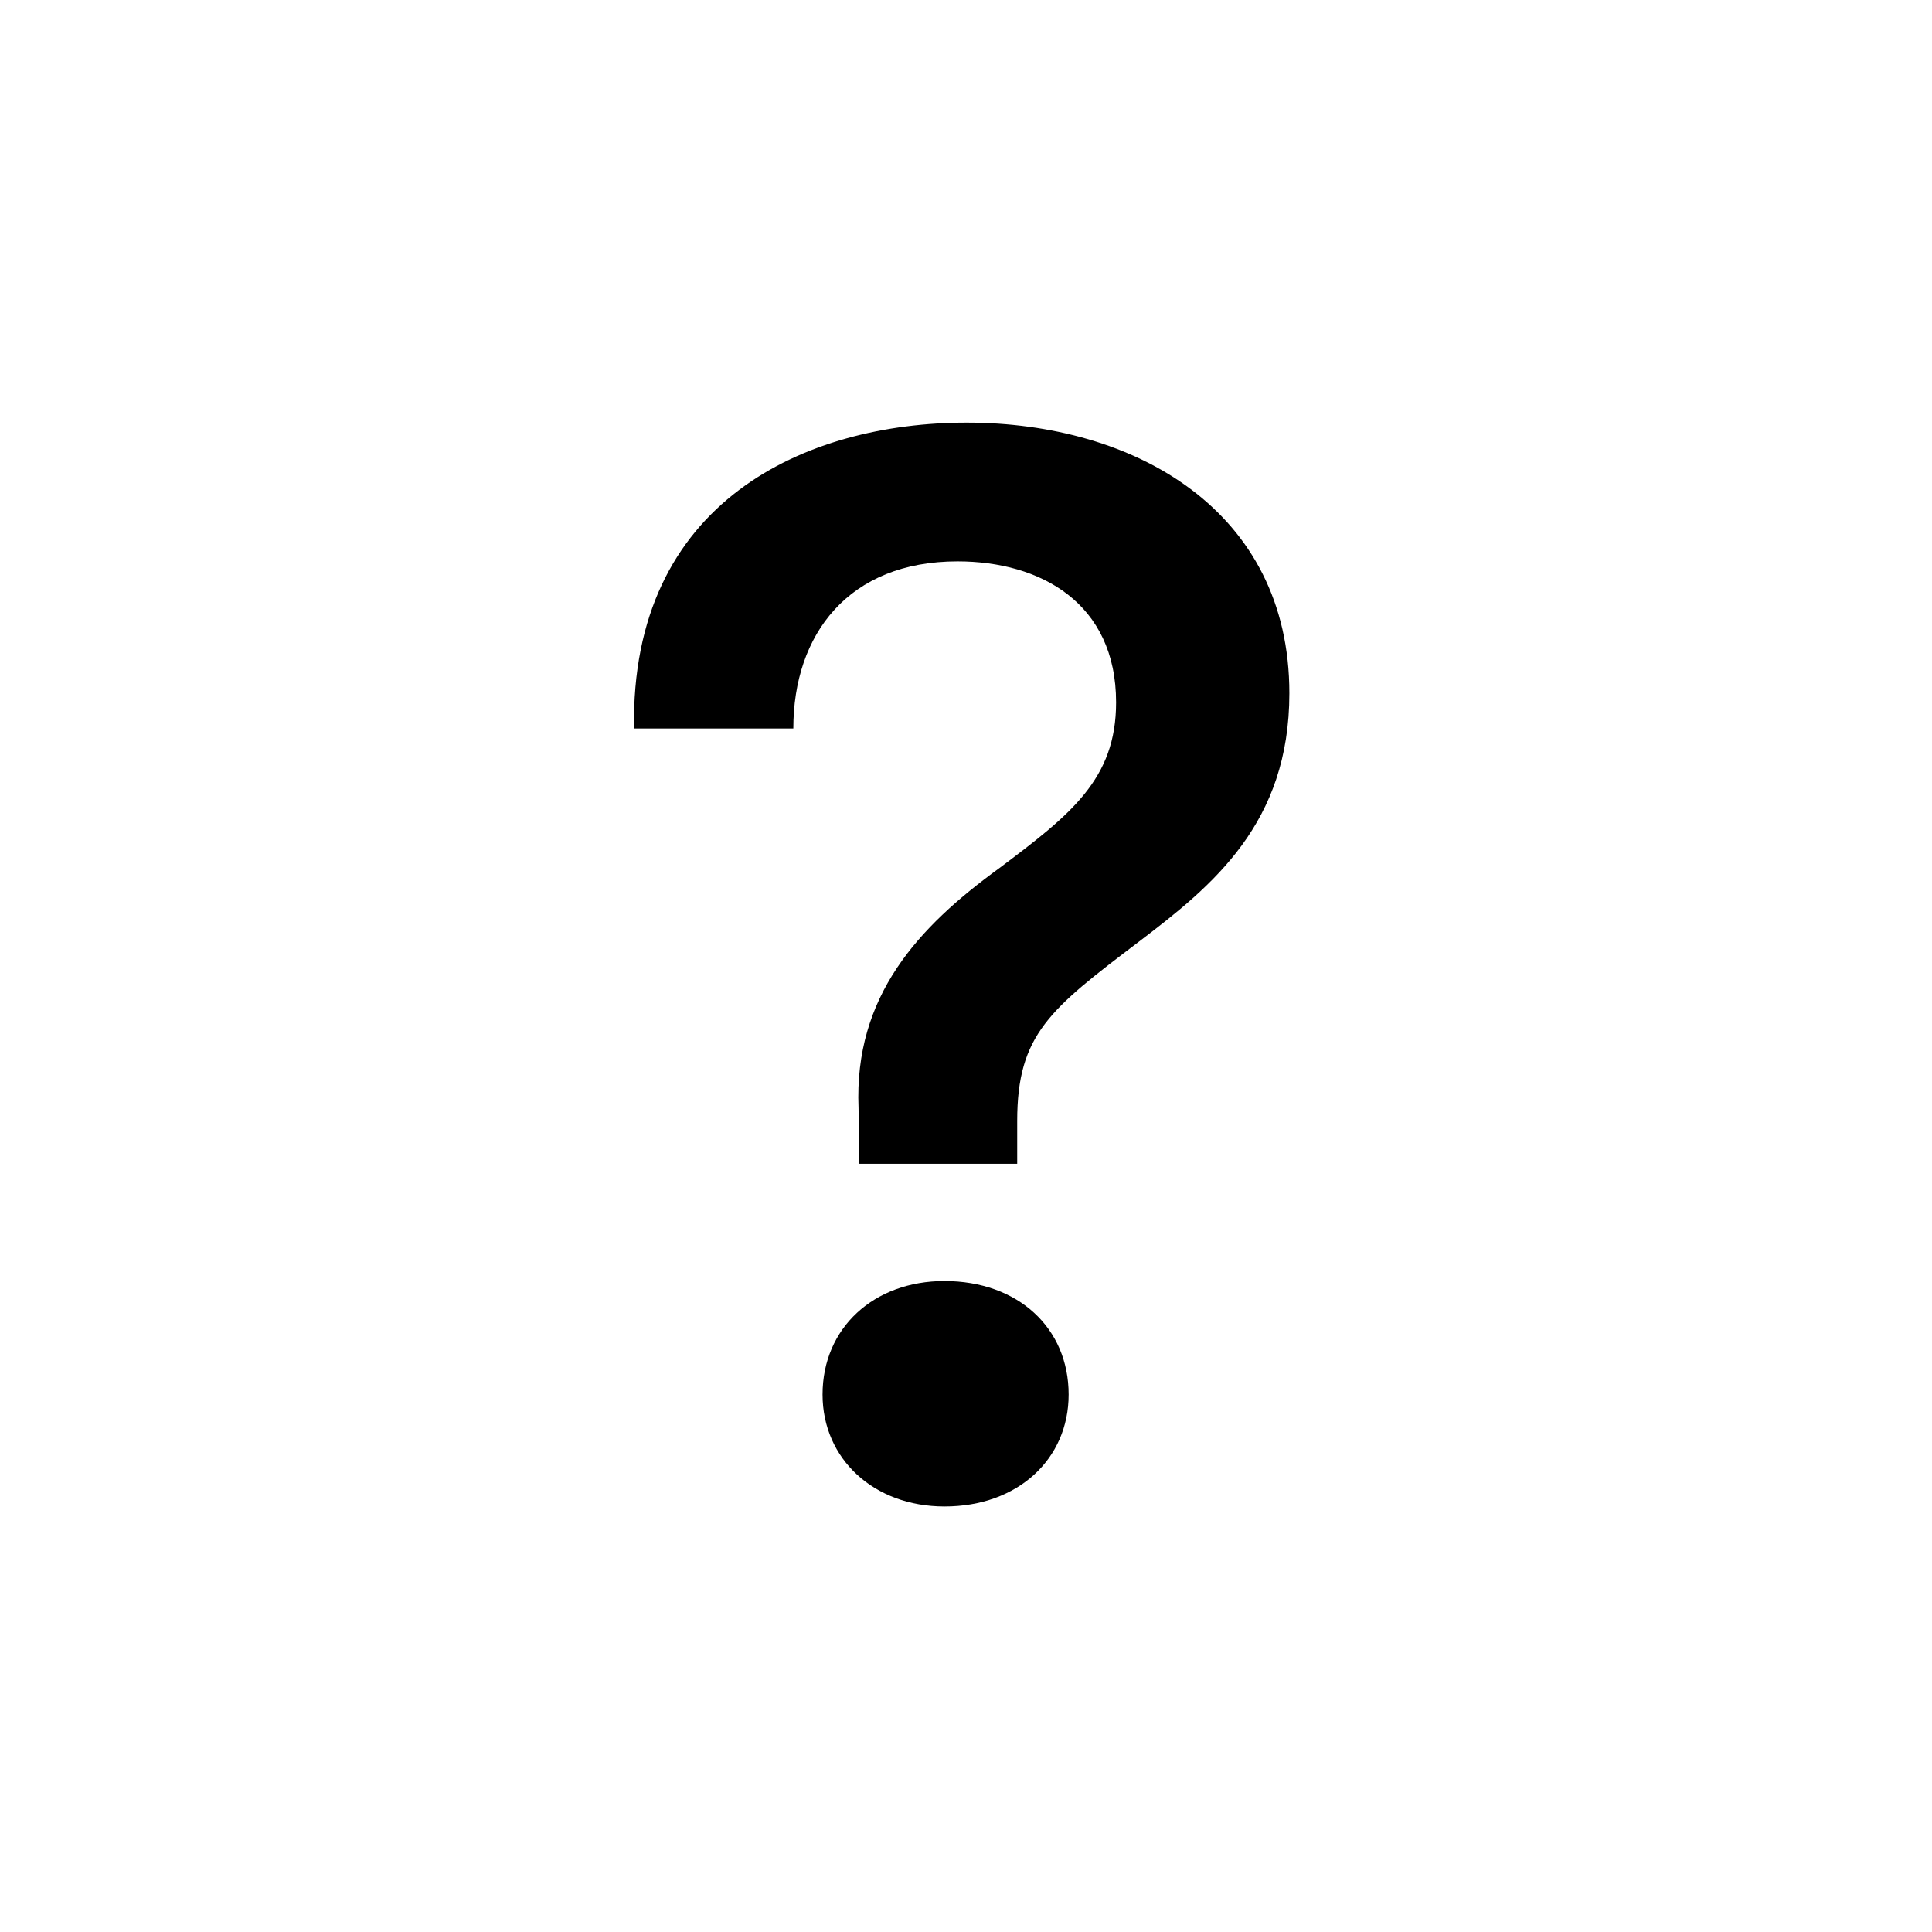
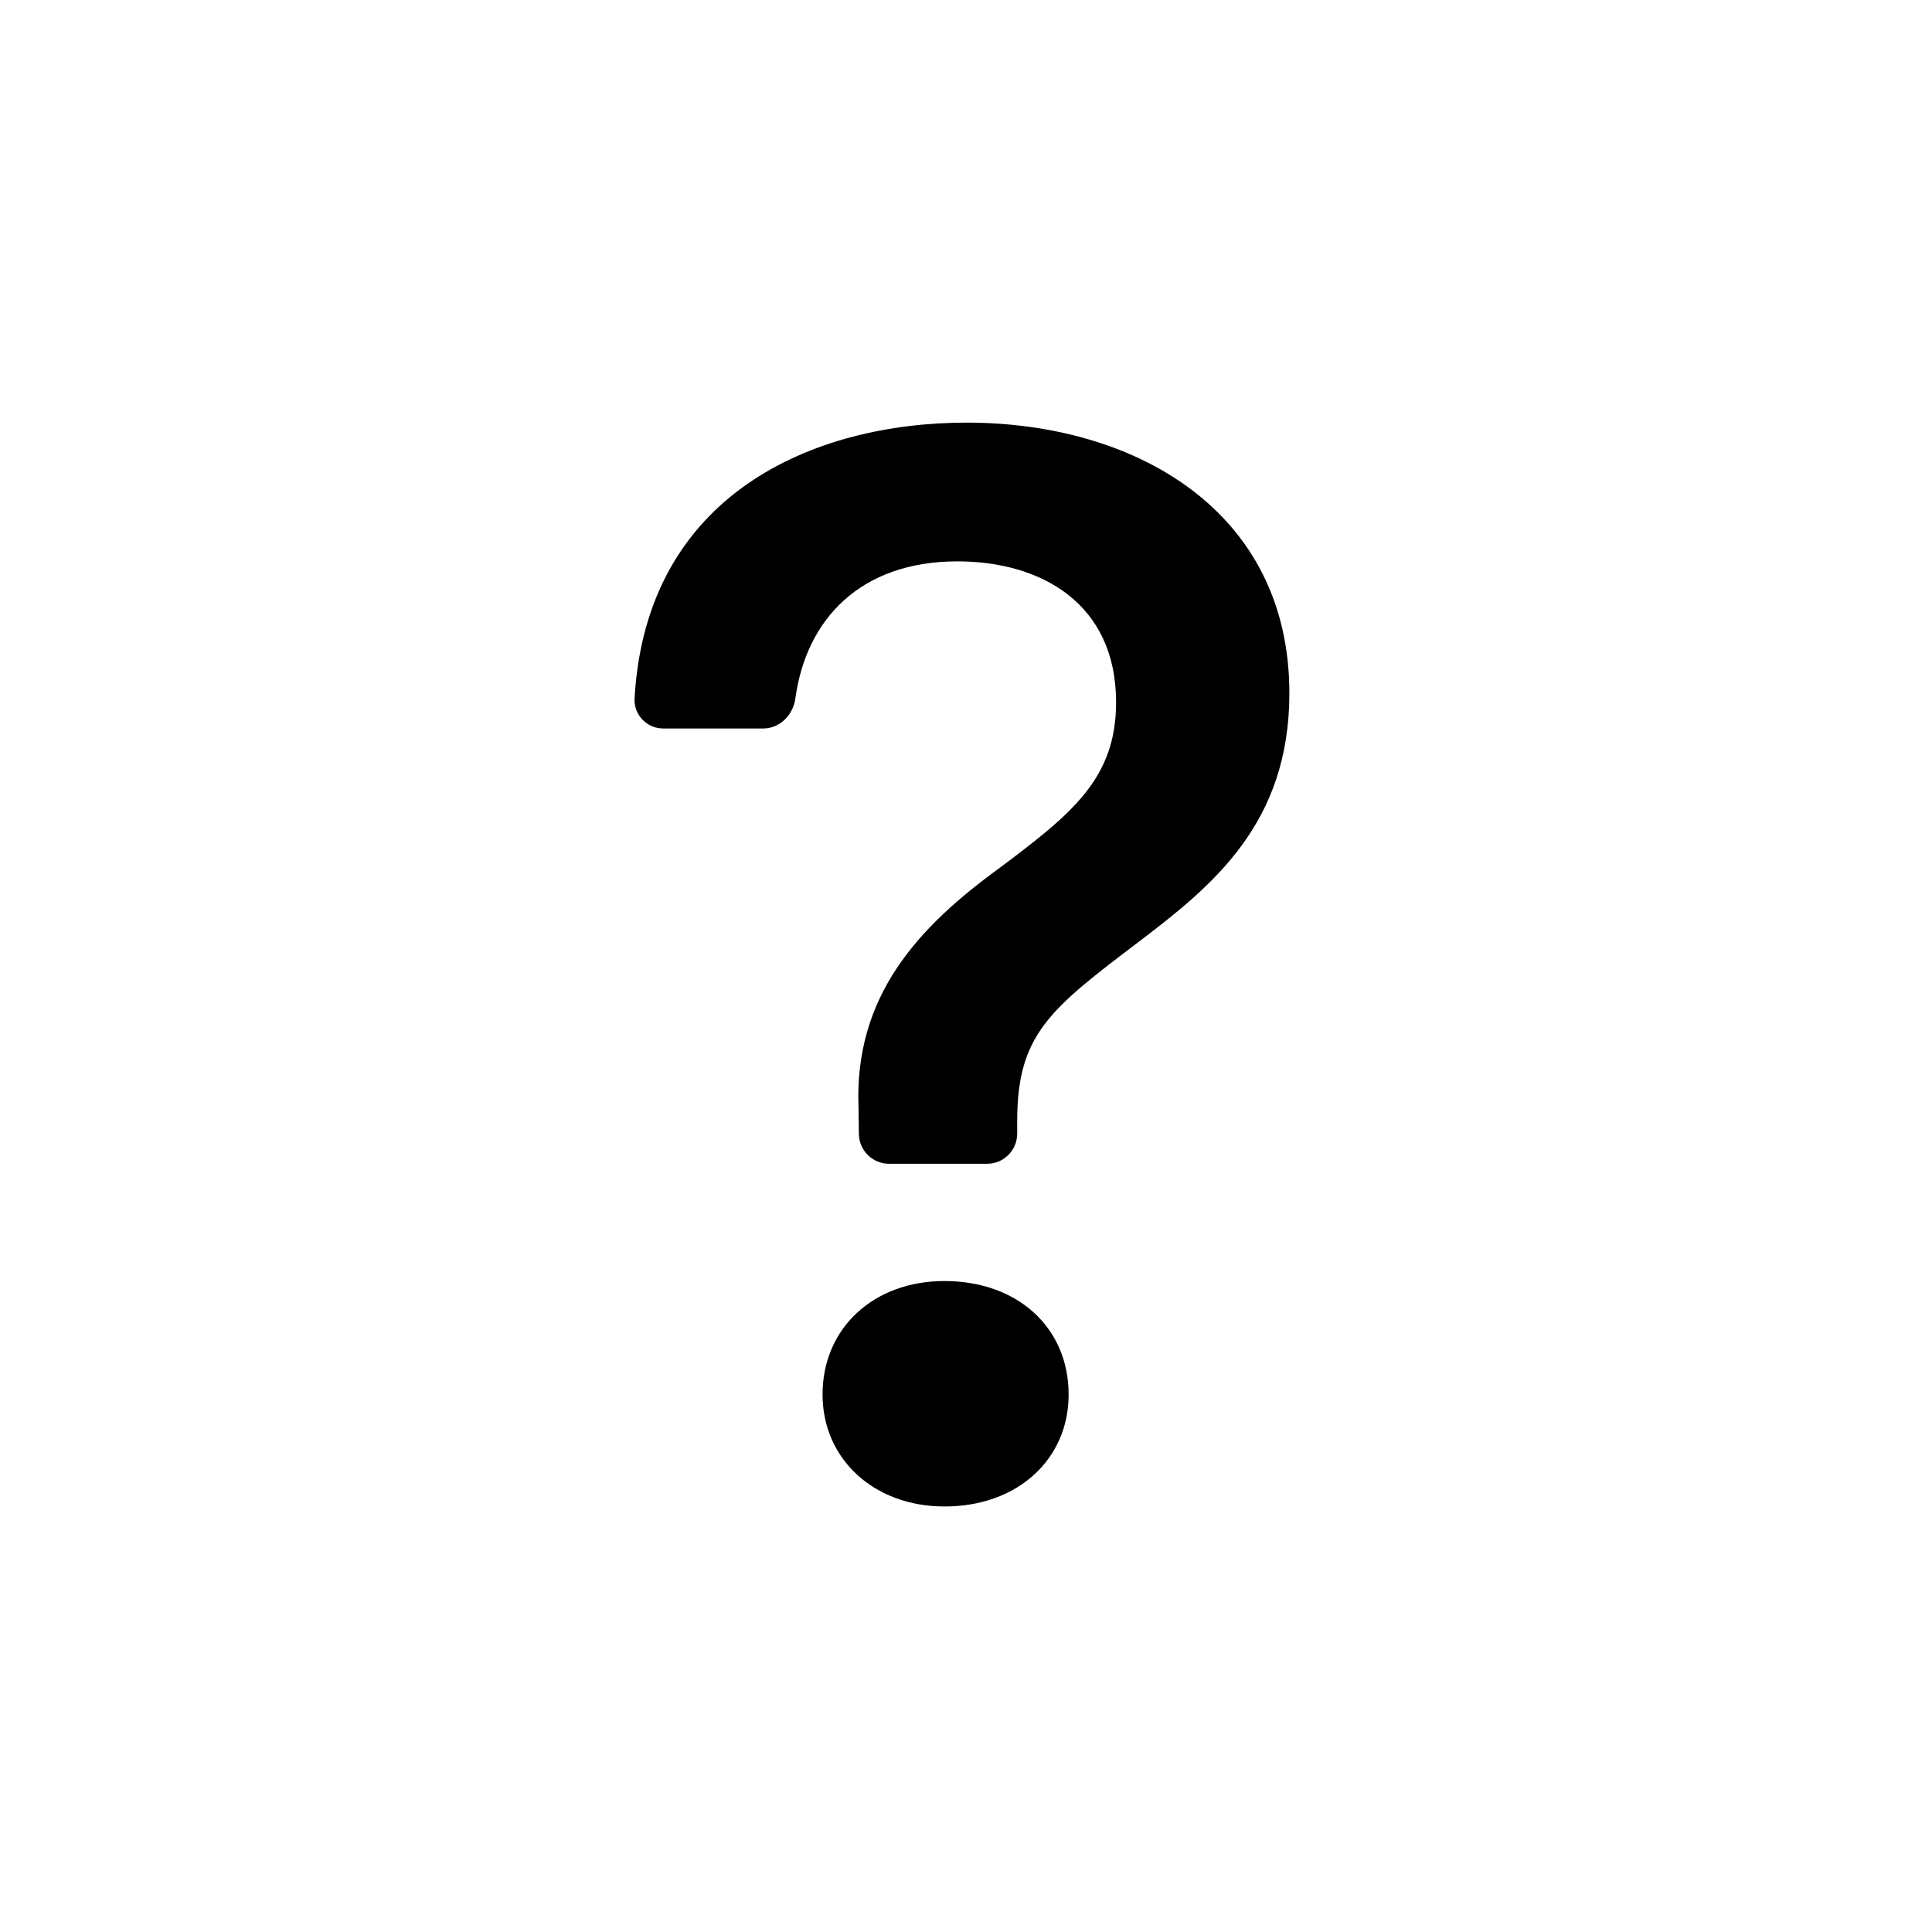
<svg xmlns="http://www.w3.org/2000/svg" width="1em" height="1em" viewBox="0 0 16 16" class="bi bi-question" fill="currentColor">
-   <path d="M5.25 6.033h1.32c0-.781.458-1.384 1.36-1.384.685 0 1.313.343 1.313 1.168 0 .635-.374.927-.965 1.371-.673.489-1.206 1.06-1.168 1.987l.007.463h1.307v-.355c0-.718.273-.927 1.01-1.486.609-.463 1.244-.977 1.244-2.056 0-1.511-1.276-2.241-2.673-2.241-1.326 0-2.786.647-2.754 2.533zm1.562 5.516c0 .533.425.927 1.01.927.609 0 1.028-.394 1.028-.927 0-.552-.42-.94-1.029-.94-.584 0-1.009.388-1.009.94z" />
+   <path d="M5.255 5.786a.237.237 0 0 0 .241.247h.825c.138 0 .248-.113.266-.25.09-.656.54-1.134 1.342-1.134.686 0 1.314.343 1.314 1.168 0 .635-.374.927-.965 1.371-.673.489-1.206 1.06-1.168 1.987l.003.217a.25.25 0 0 0 .25.246h.811a.25.25 0 0 0 .25-.25v-.105c0-.718.273-.927 1.01-1.486.609-.463 1.244-.977 1.244-2.056 0-1.511-1.276-2.241-2.673-2.241-1.267 0-2.655.59-2.75 2.286zm1.557 5.763c0 .533.425.927 1.01.927.609 0 1.028-.394 1.028-.927 0-.552-.42-.94-1.029-.94-.584 0-1.009.388-1.009.94z" />
</svg>
